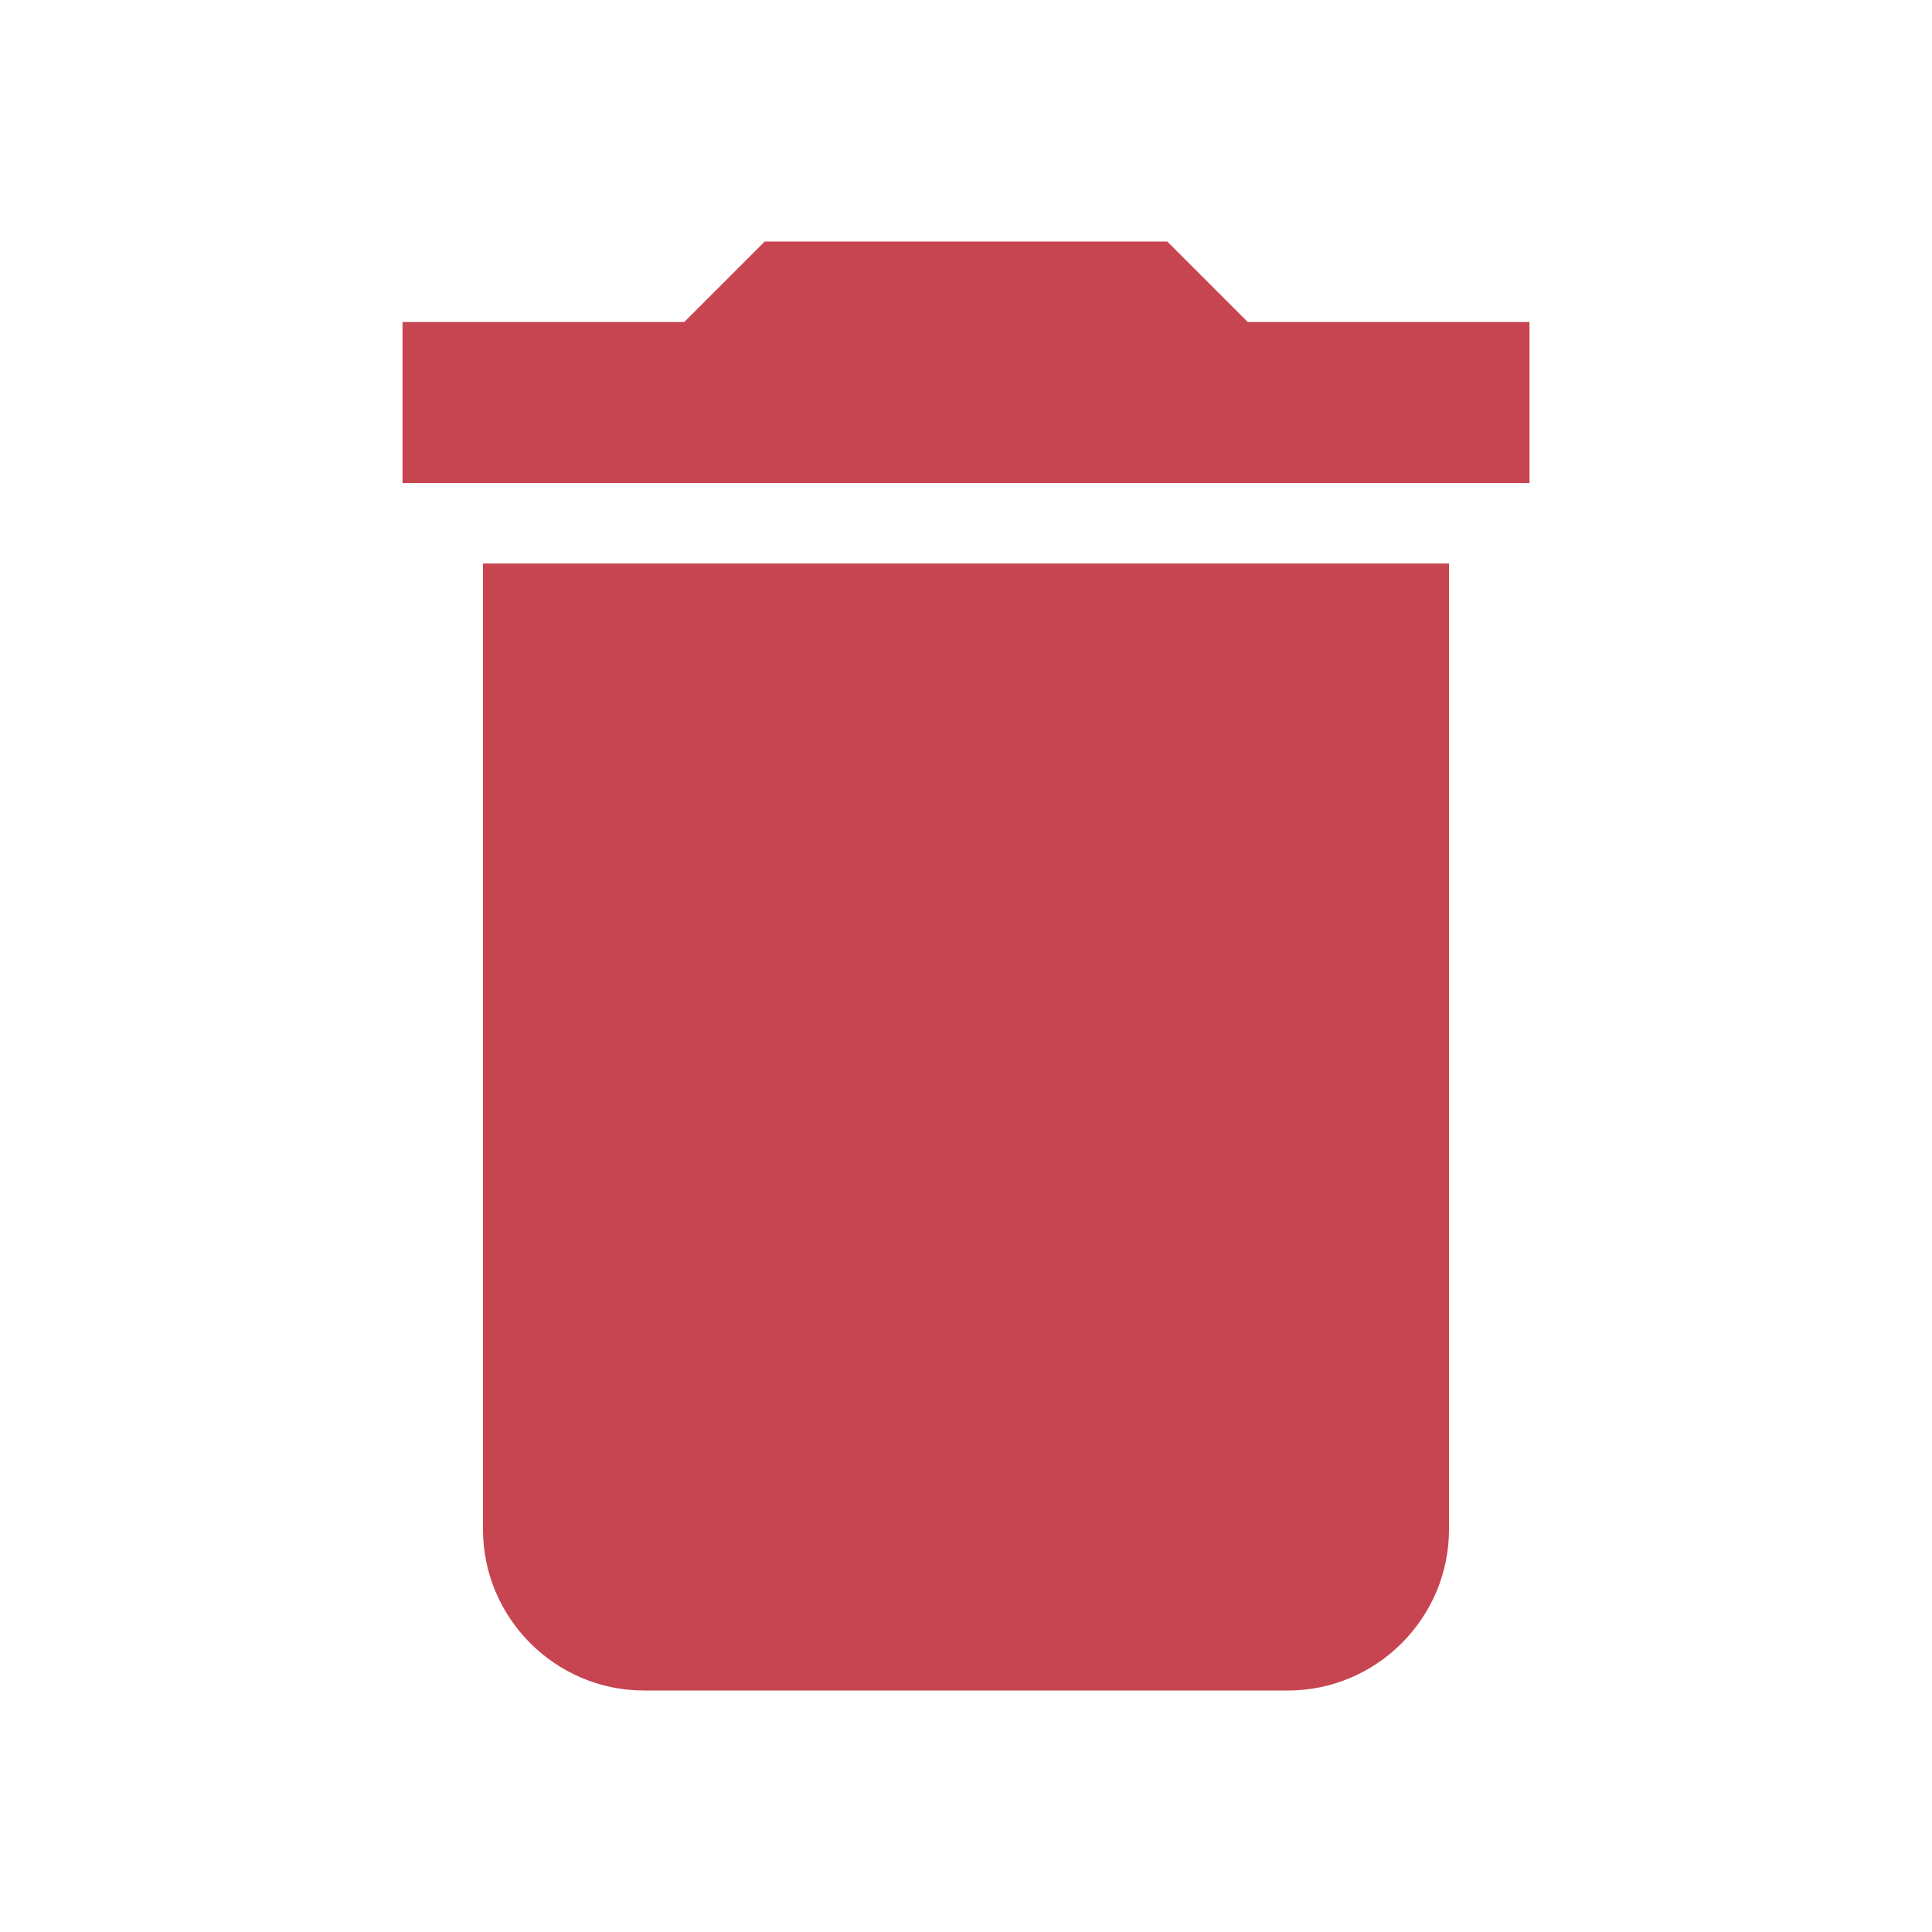
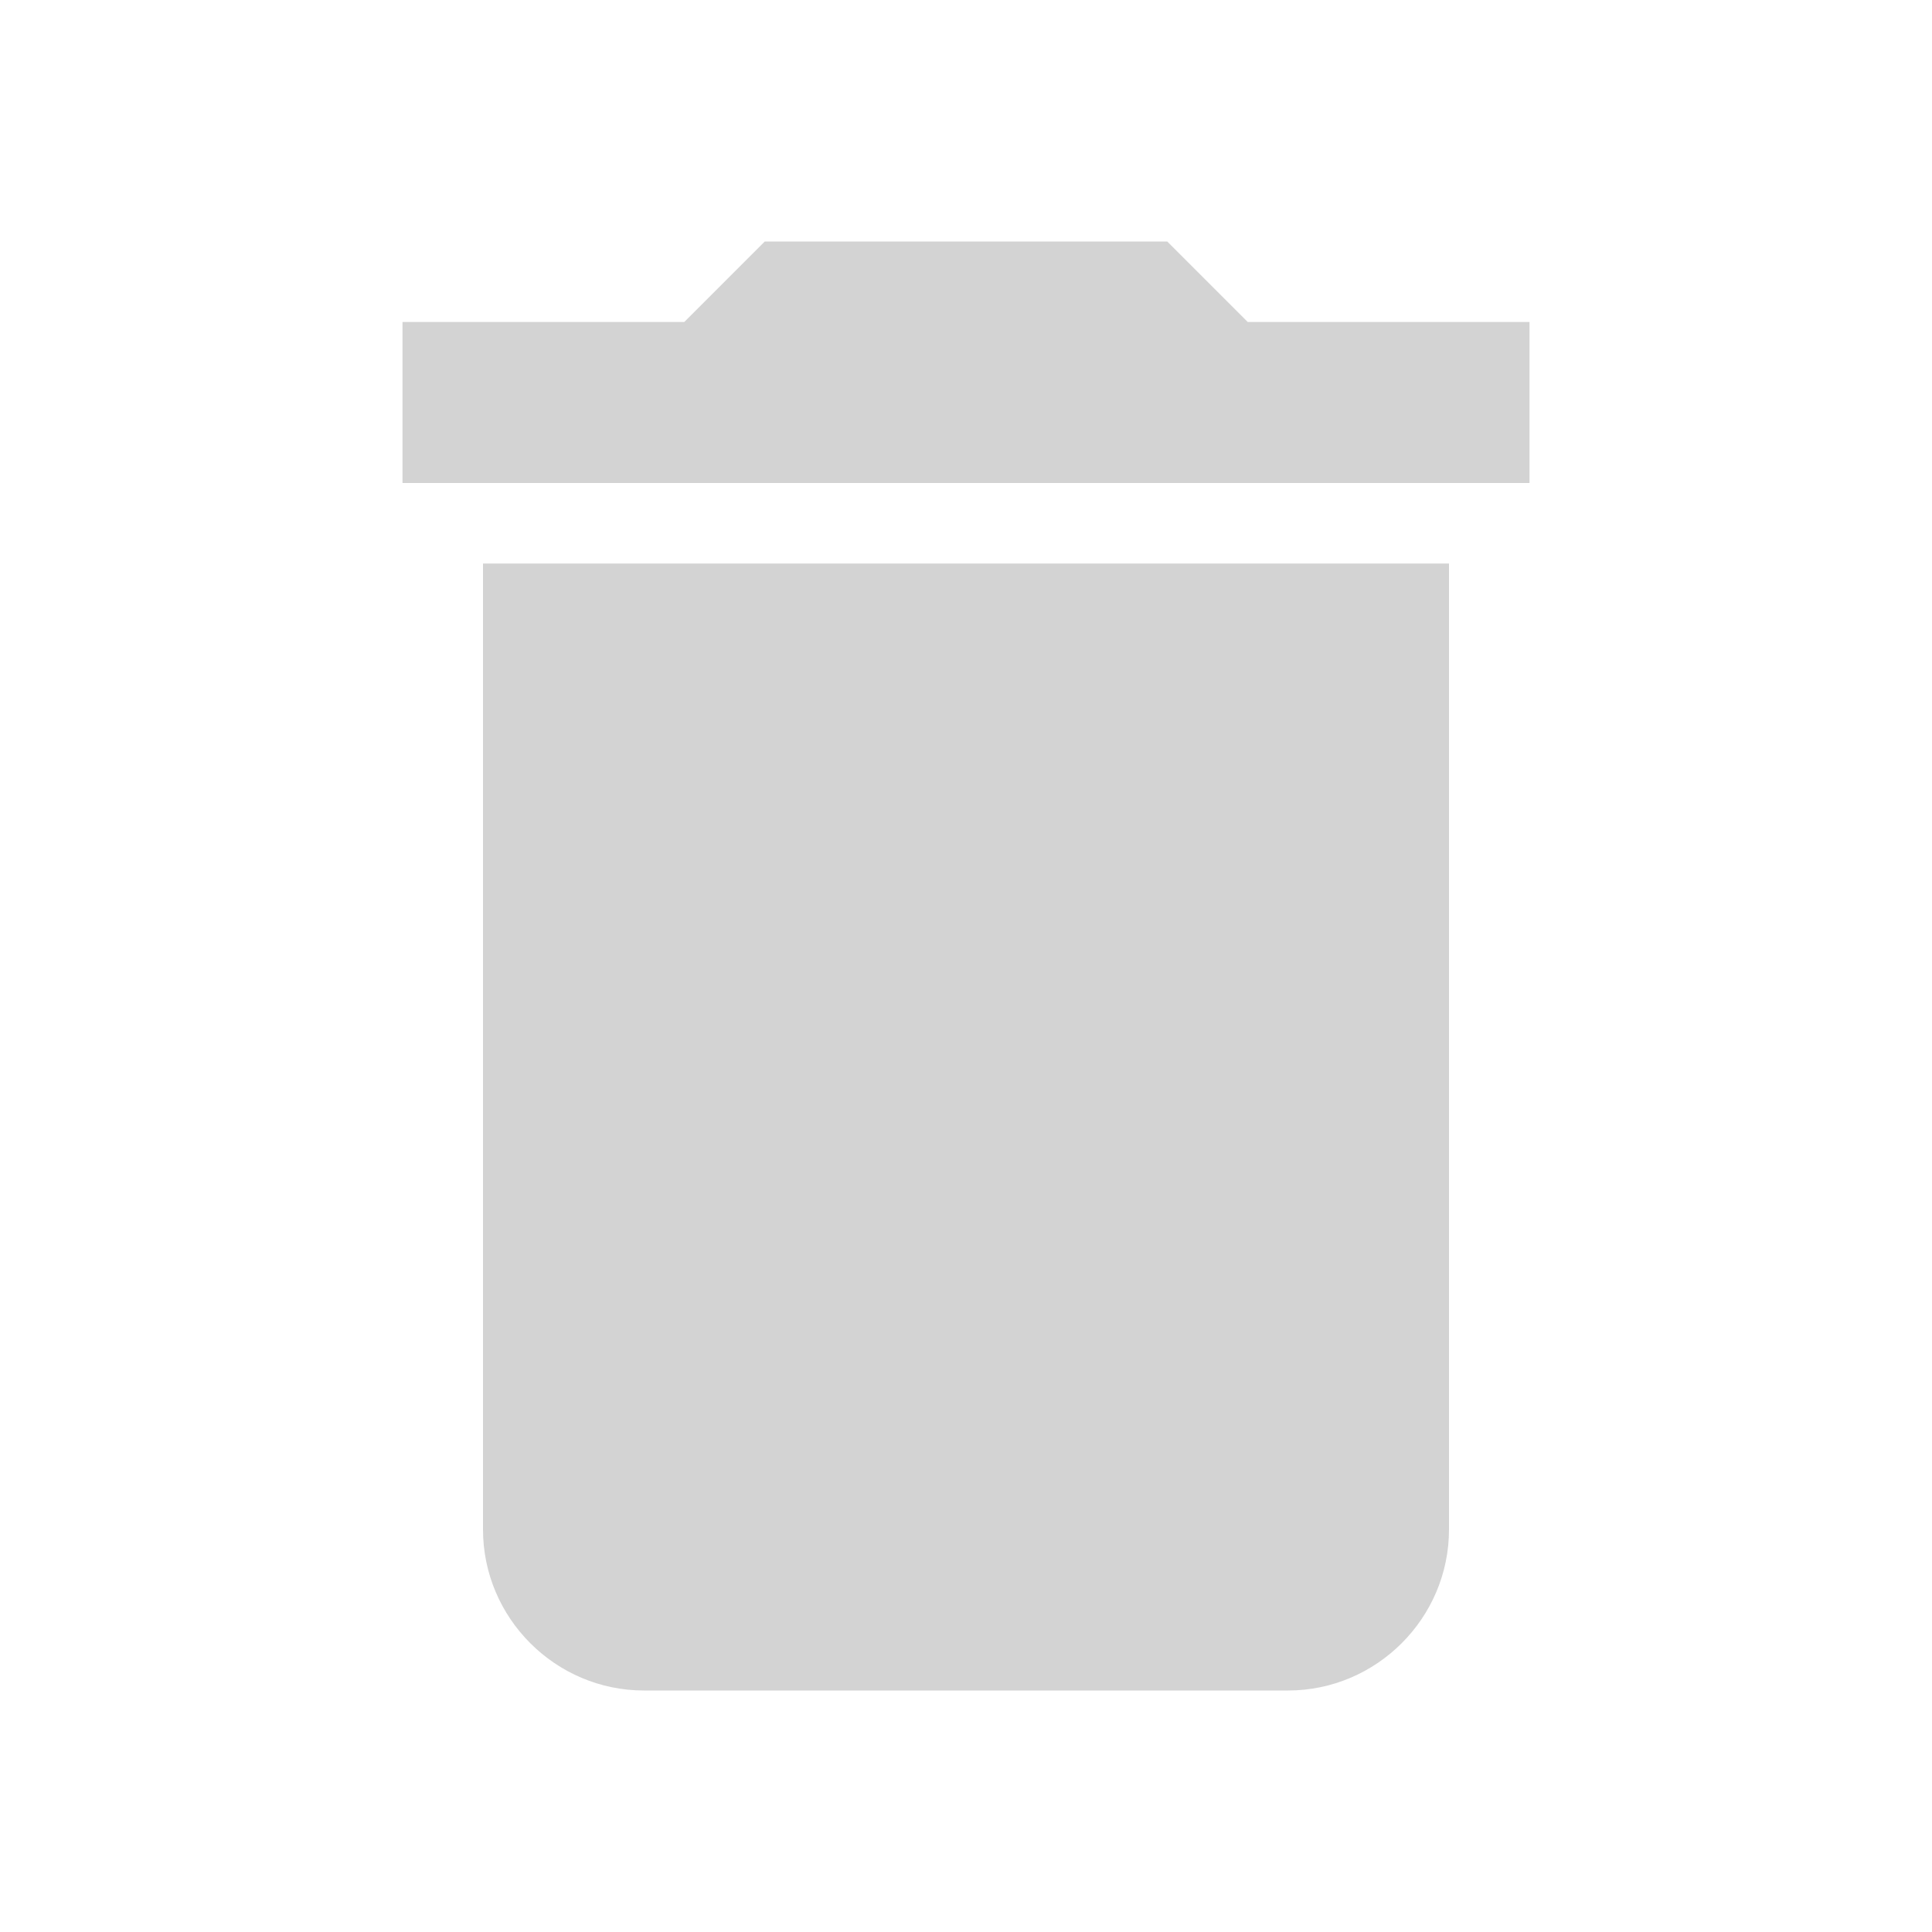
- <svg xmlns="http://www.w3.org/2000/svg" width="24" height="24" viewBox="0 0 24 24" fill="none">
-   <path d="M6 19C6 20.1 6.9 21 8 21H16C17.1 21 18 20.1 18 19V7H6V19ZM19 4H15.5L14.5 3H9.5L8.5 4H5V6H19V4Z" fill="#C74550" />
+ <svg xmlns="http://www.w3.org/2000/svg" version="1.1" id="Layer_1" x="0px" y="0px" viewBox="0 0 24 24" style="enable-background:new 0 0 24 24;" xml:space="preserve">
+   <style type="text/css">
+ 	.st0{fill:#D3D3D3;}
+ </style>
+   <path class="st0" d="M6,19c0,1.1,0.9,2,2,2h8c1.1,0,2-0.9,2-2V7H6V19z M19,4h-3.5l-1-1h-5l-1,1H5v2h14V4z" />
</svg>
